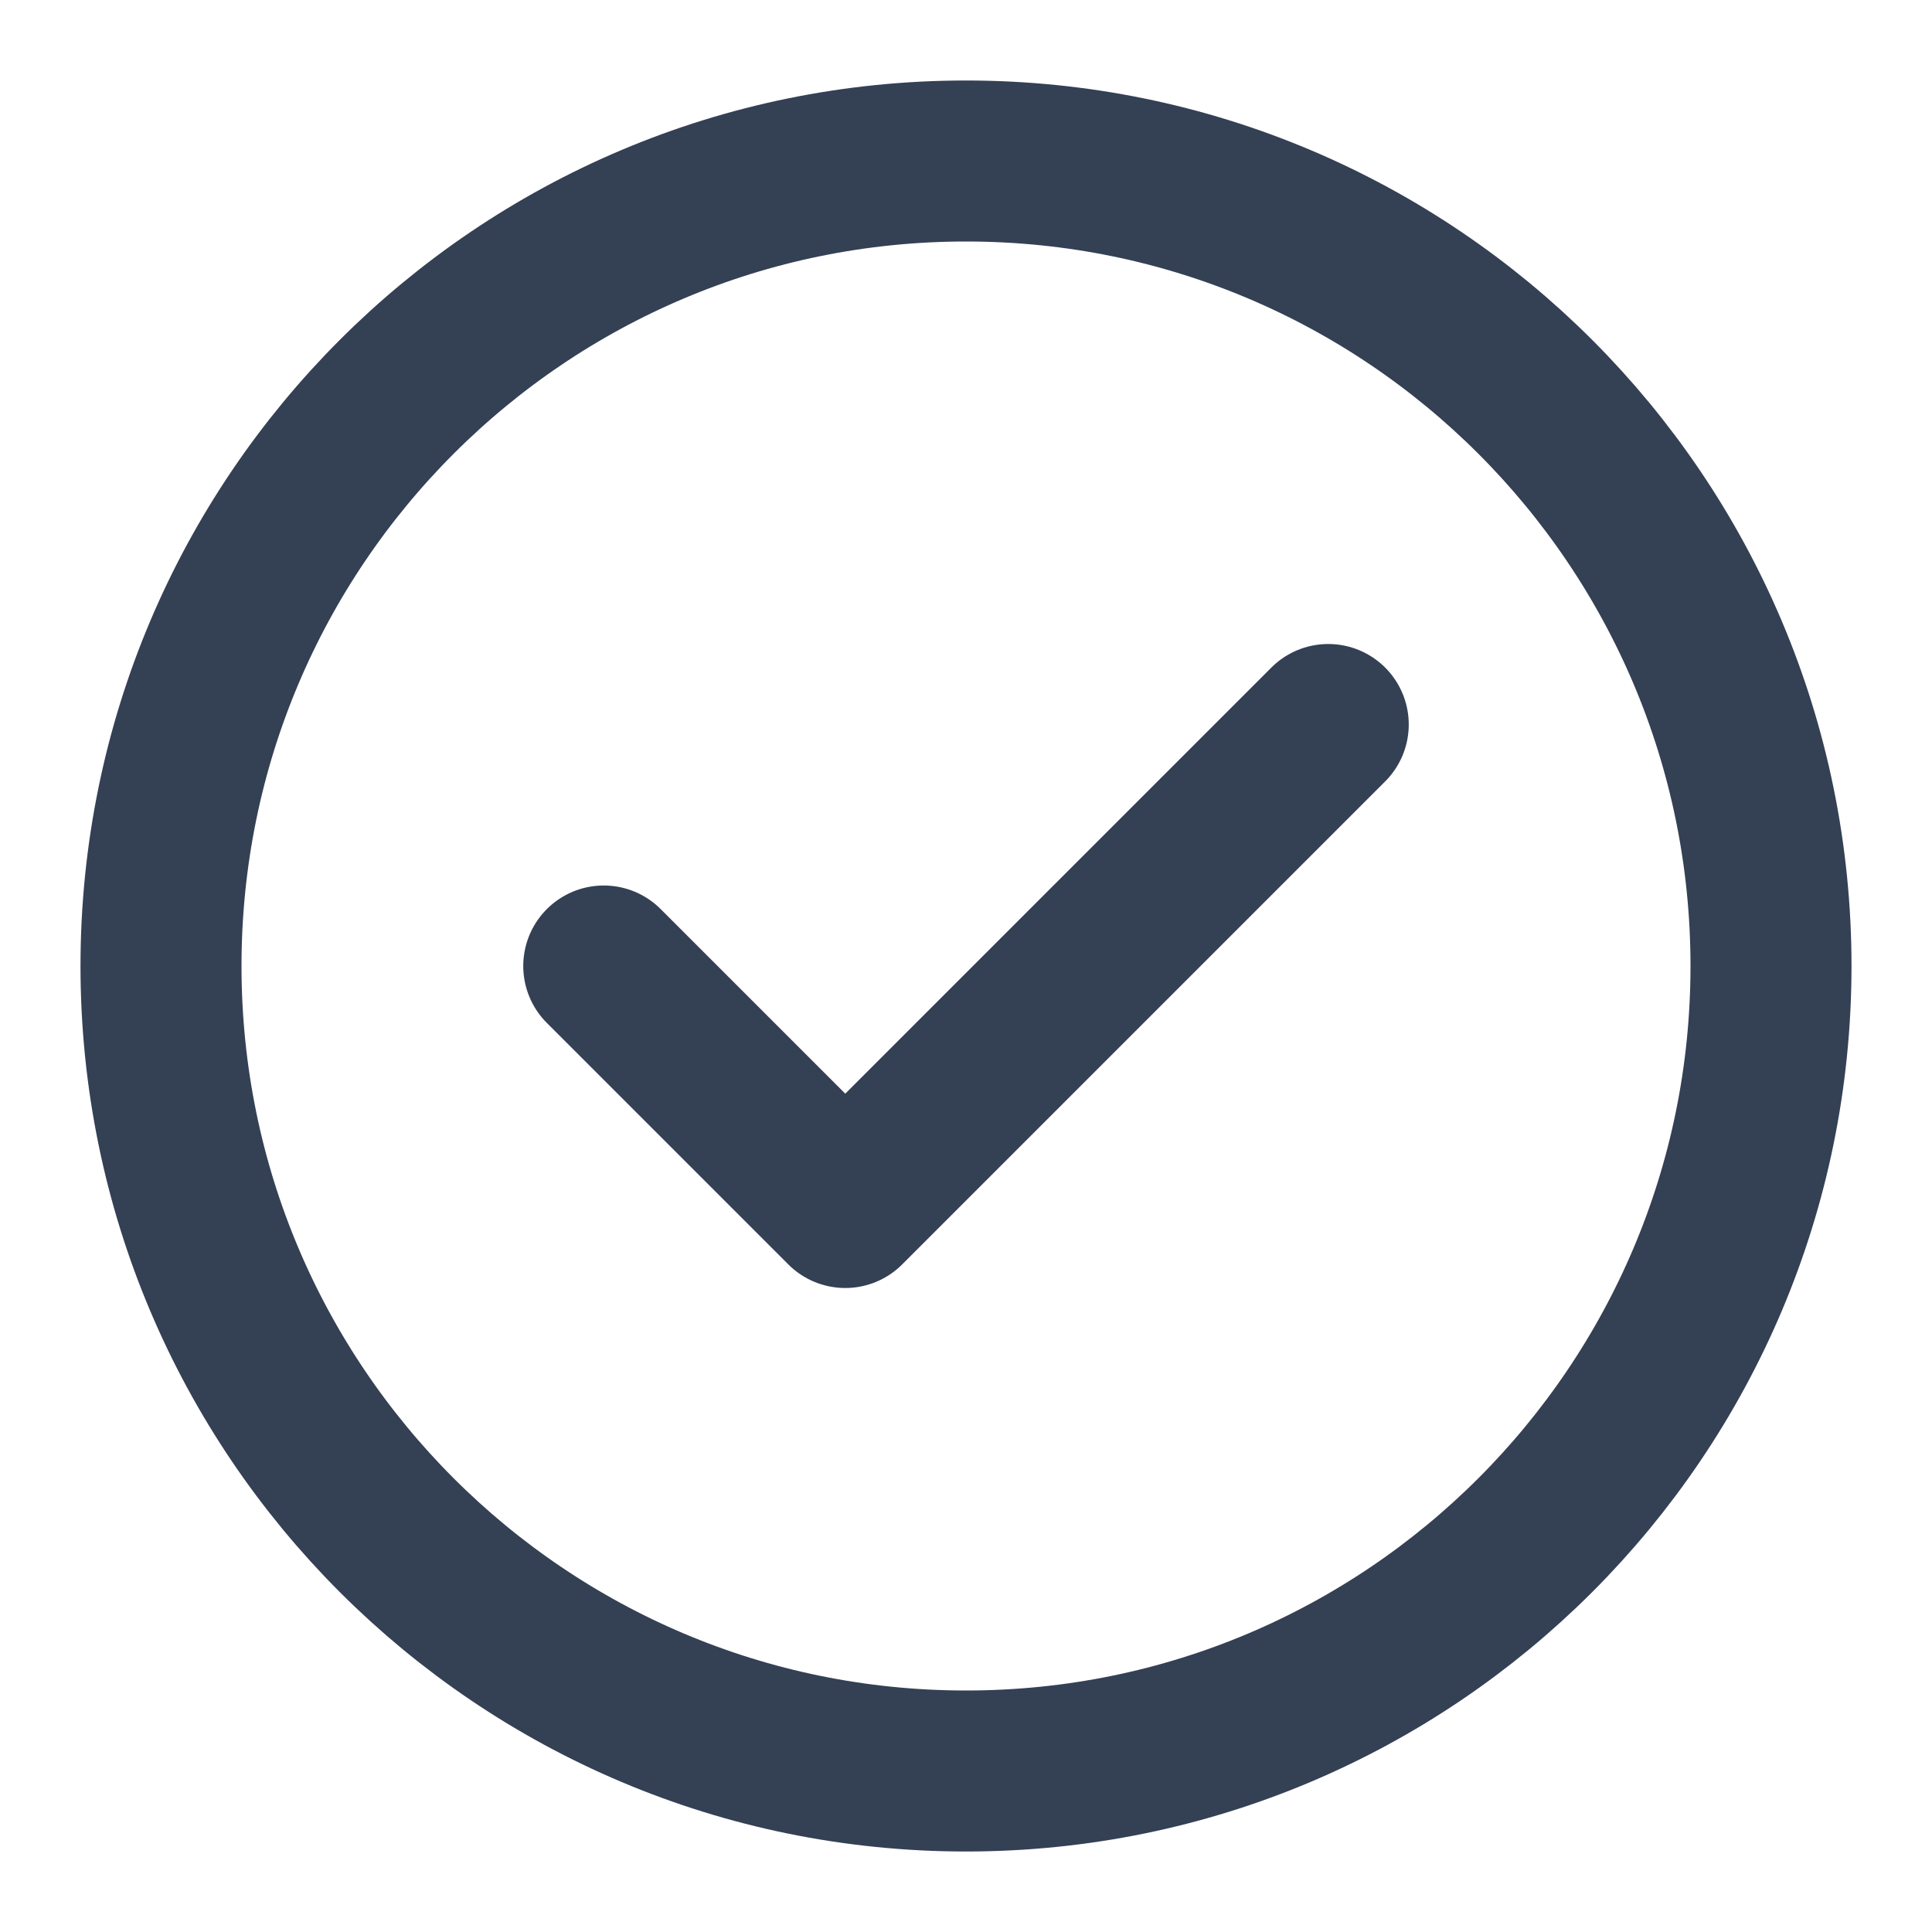
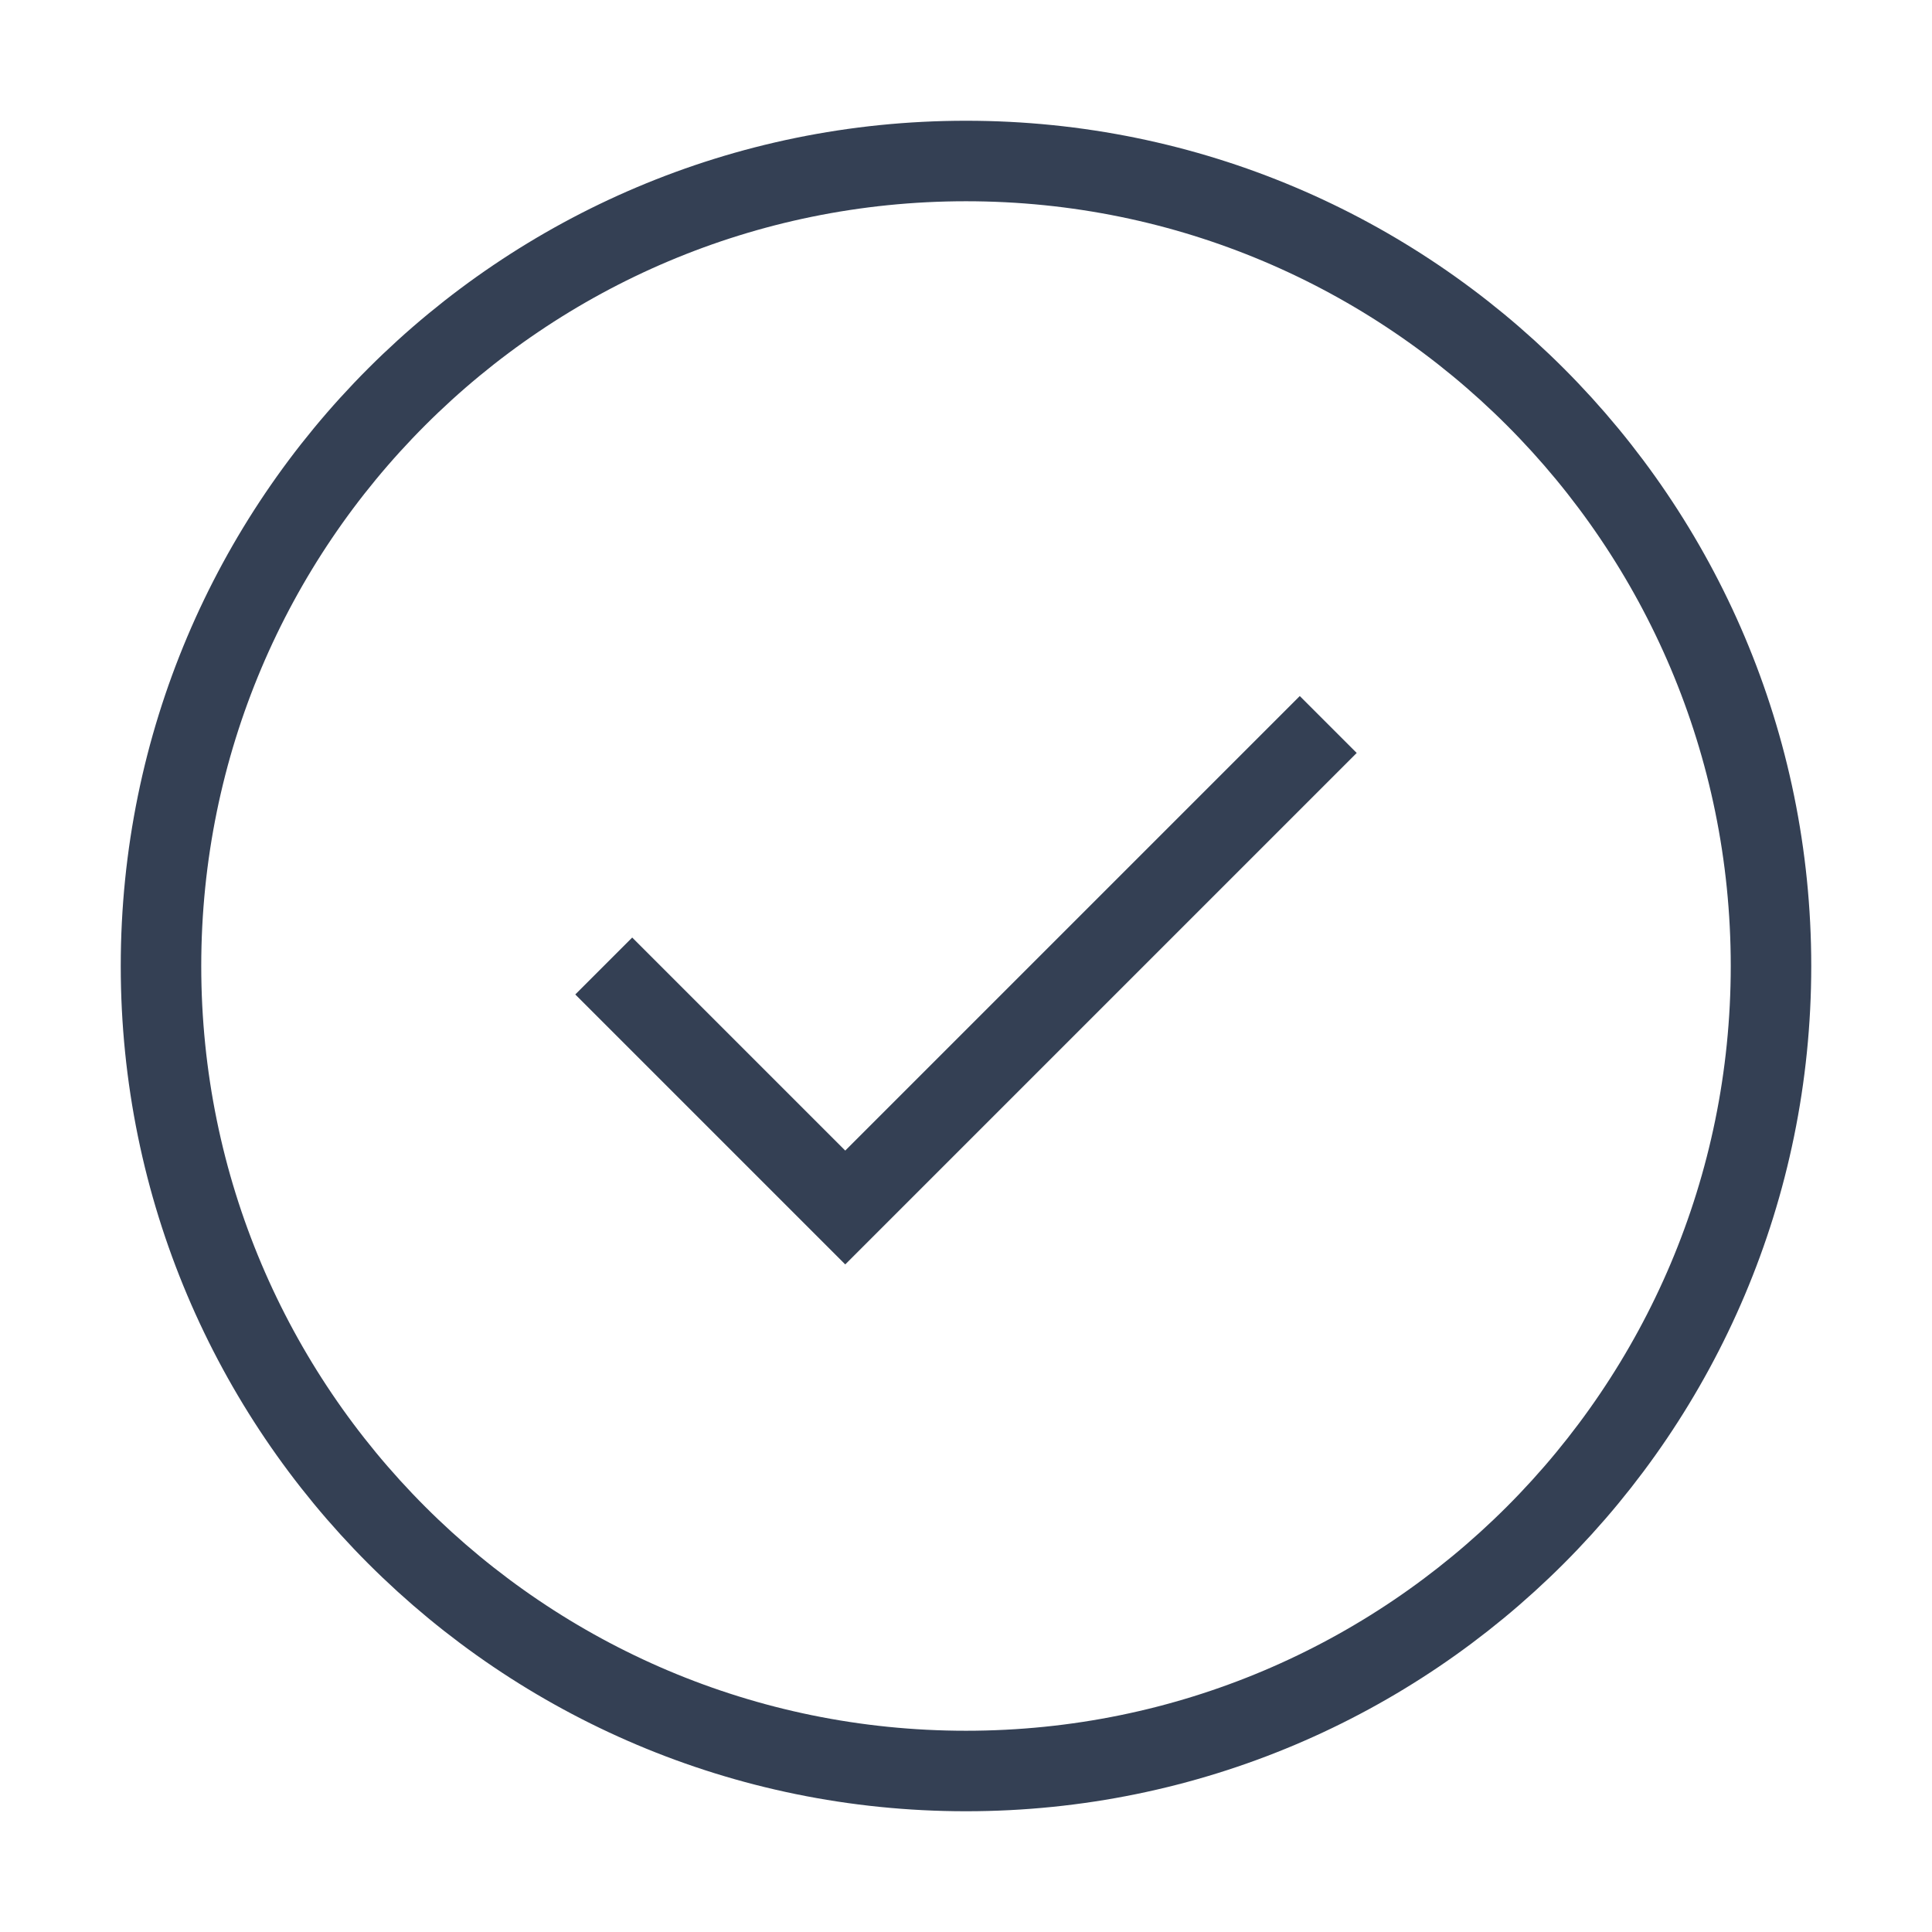
<svg xmlns="http://www.w3.org/2000/svg" width="22" height="22" viewBox="0 0 24 24" fill="none">
-   <path d="M7.5 12L10.5 15L16.5 9M22 12C22 17.523 17.523 22 12 22C6.477 22 2 17.523 2 12C2 6.477 6.477 2 12 2C17.523 2 22 6.477 22 12Z" stroke="#344054" stroke-width="2" stroke-linecap="round" stroke-linejoin="round" />
+   <path d="M7.5 12L10.5 15L16.5 9M22 12C22 17.523 17.523 22 12 22C6.477 22 2 17.523 2 12C2 6.477 6.477 2 12 2C17.523 2 22 6.477 22 12Z" stroke="#344054" strokeWidth="2" strokeLinecap="round" strokeLinejoin="round" />
</svg>
